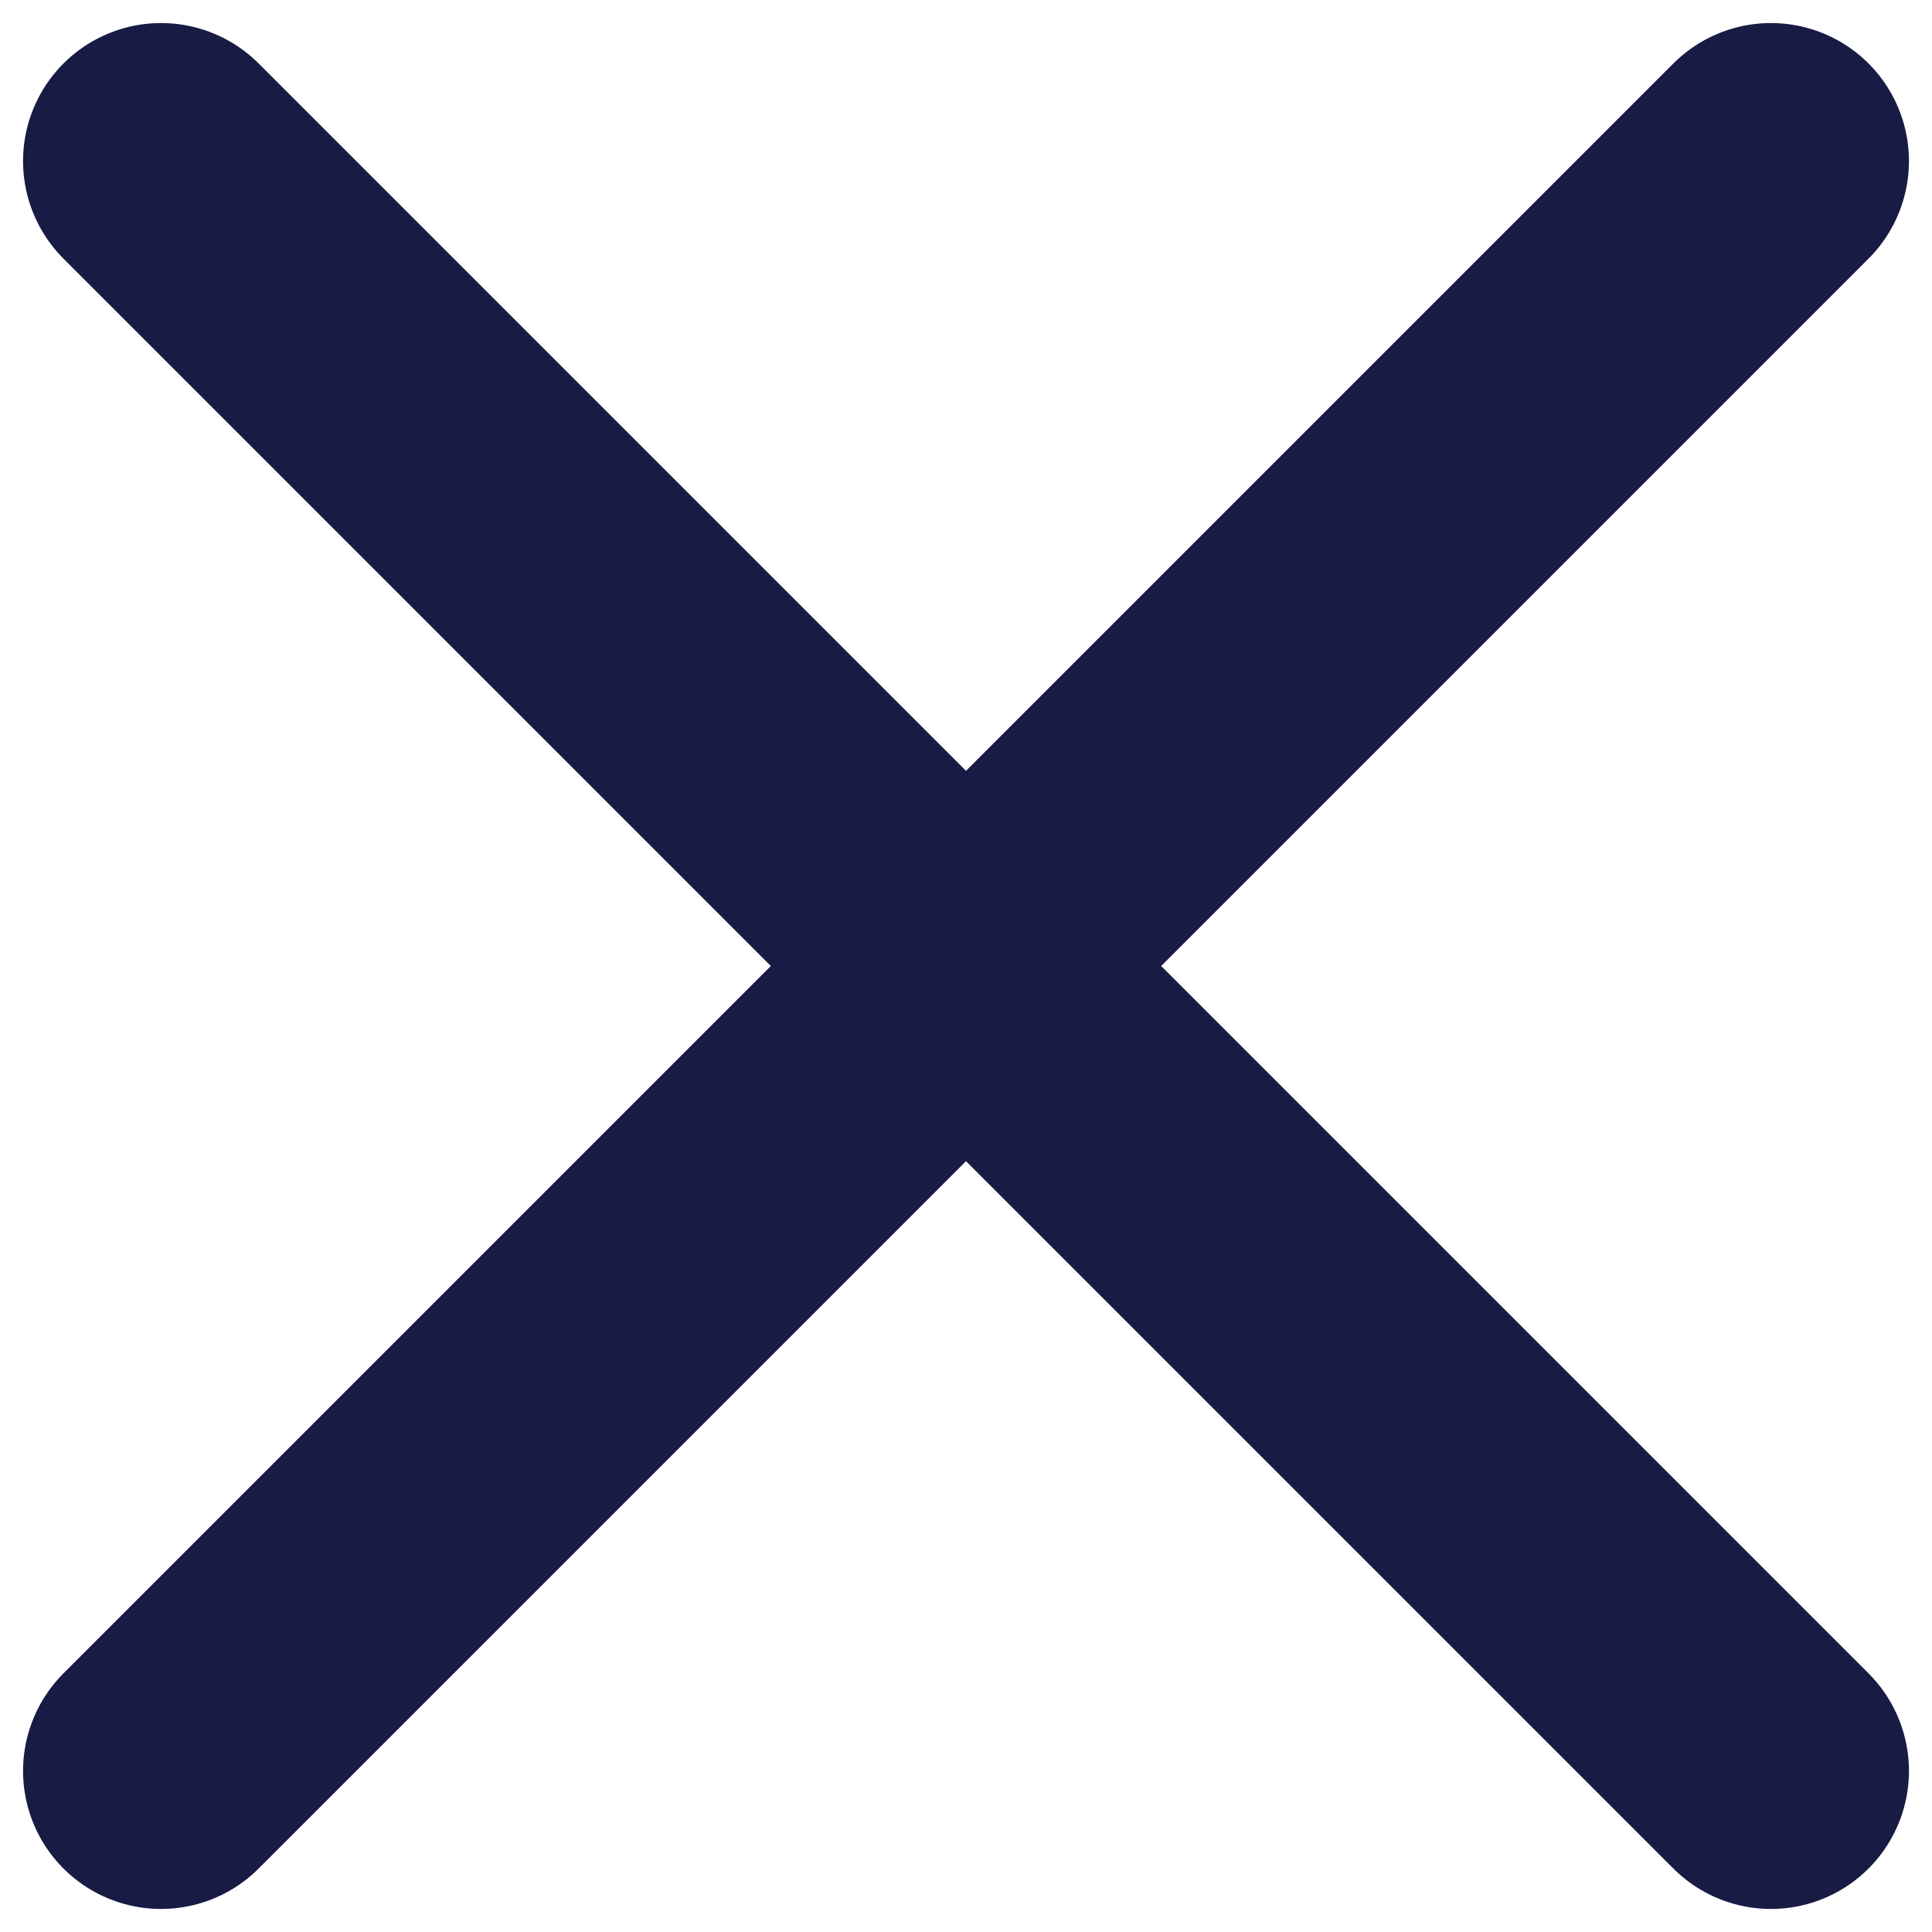
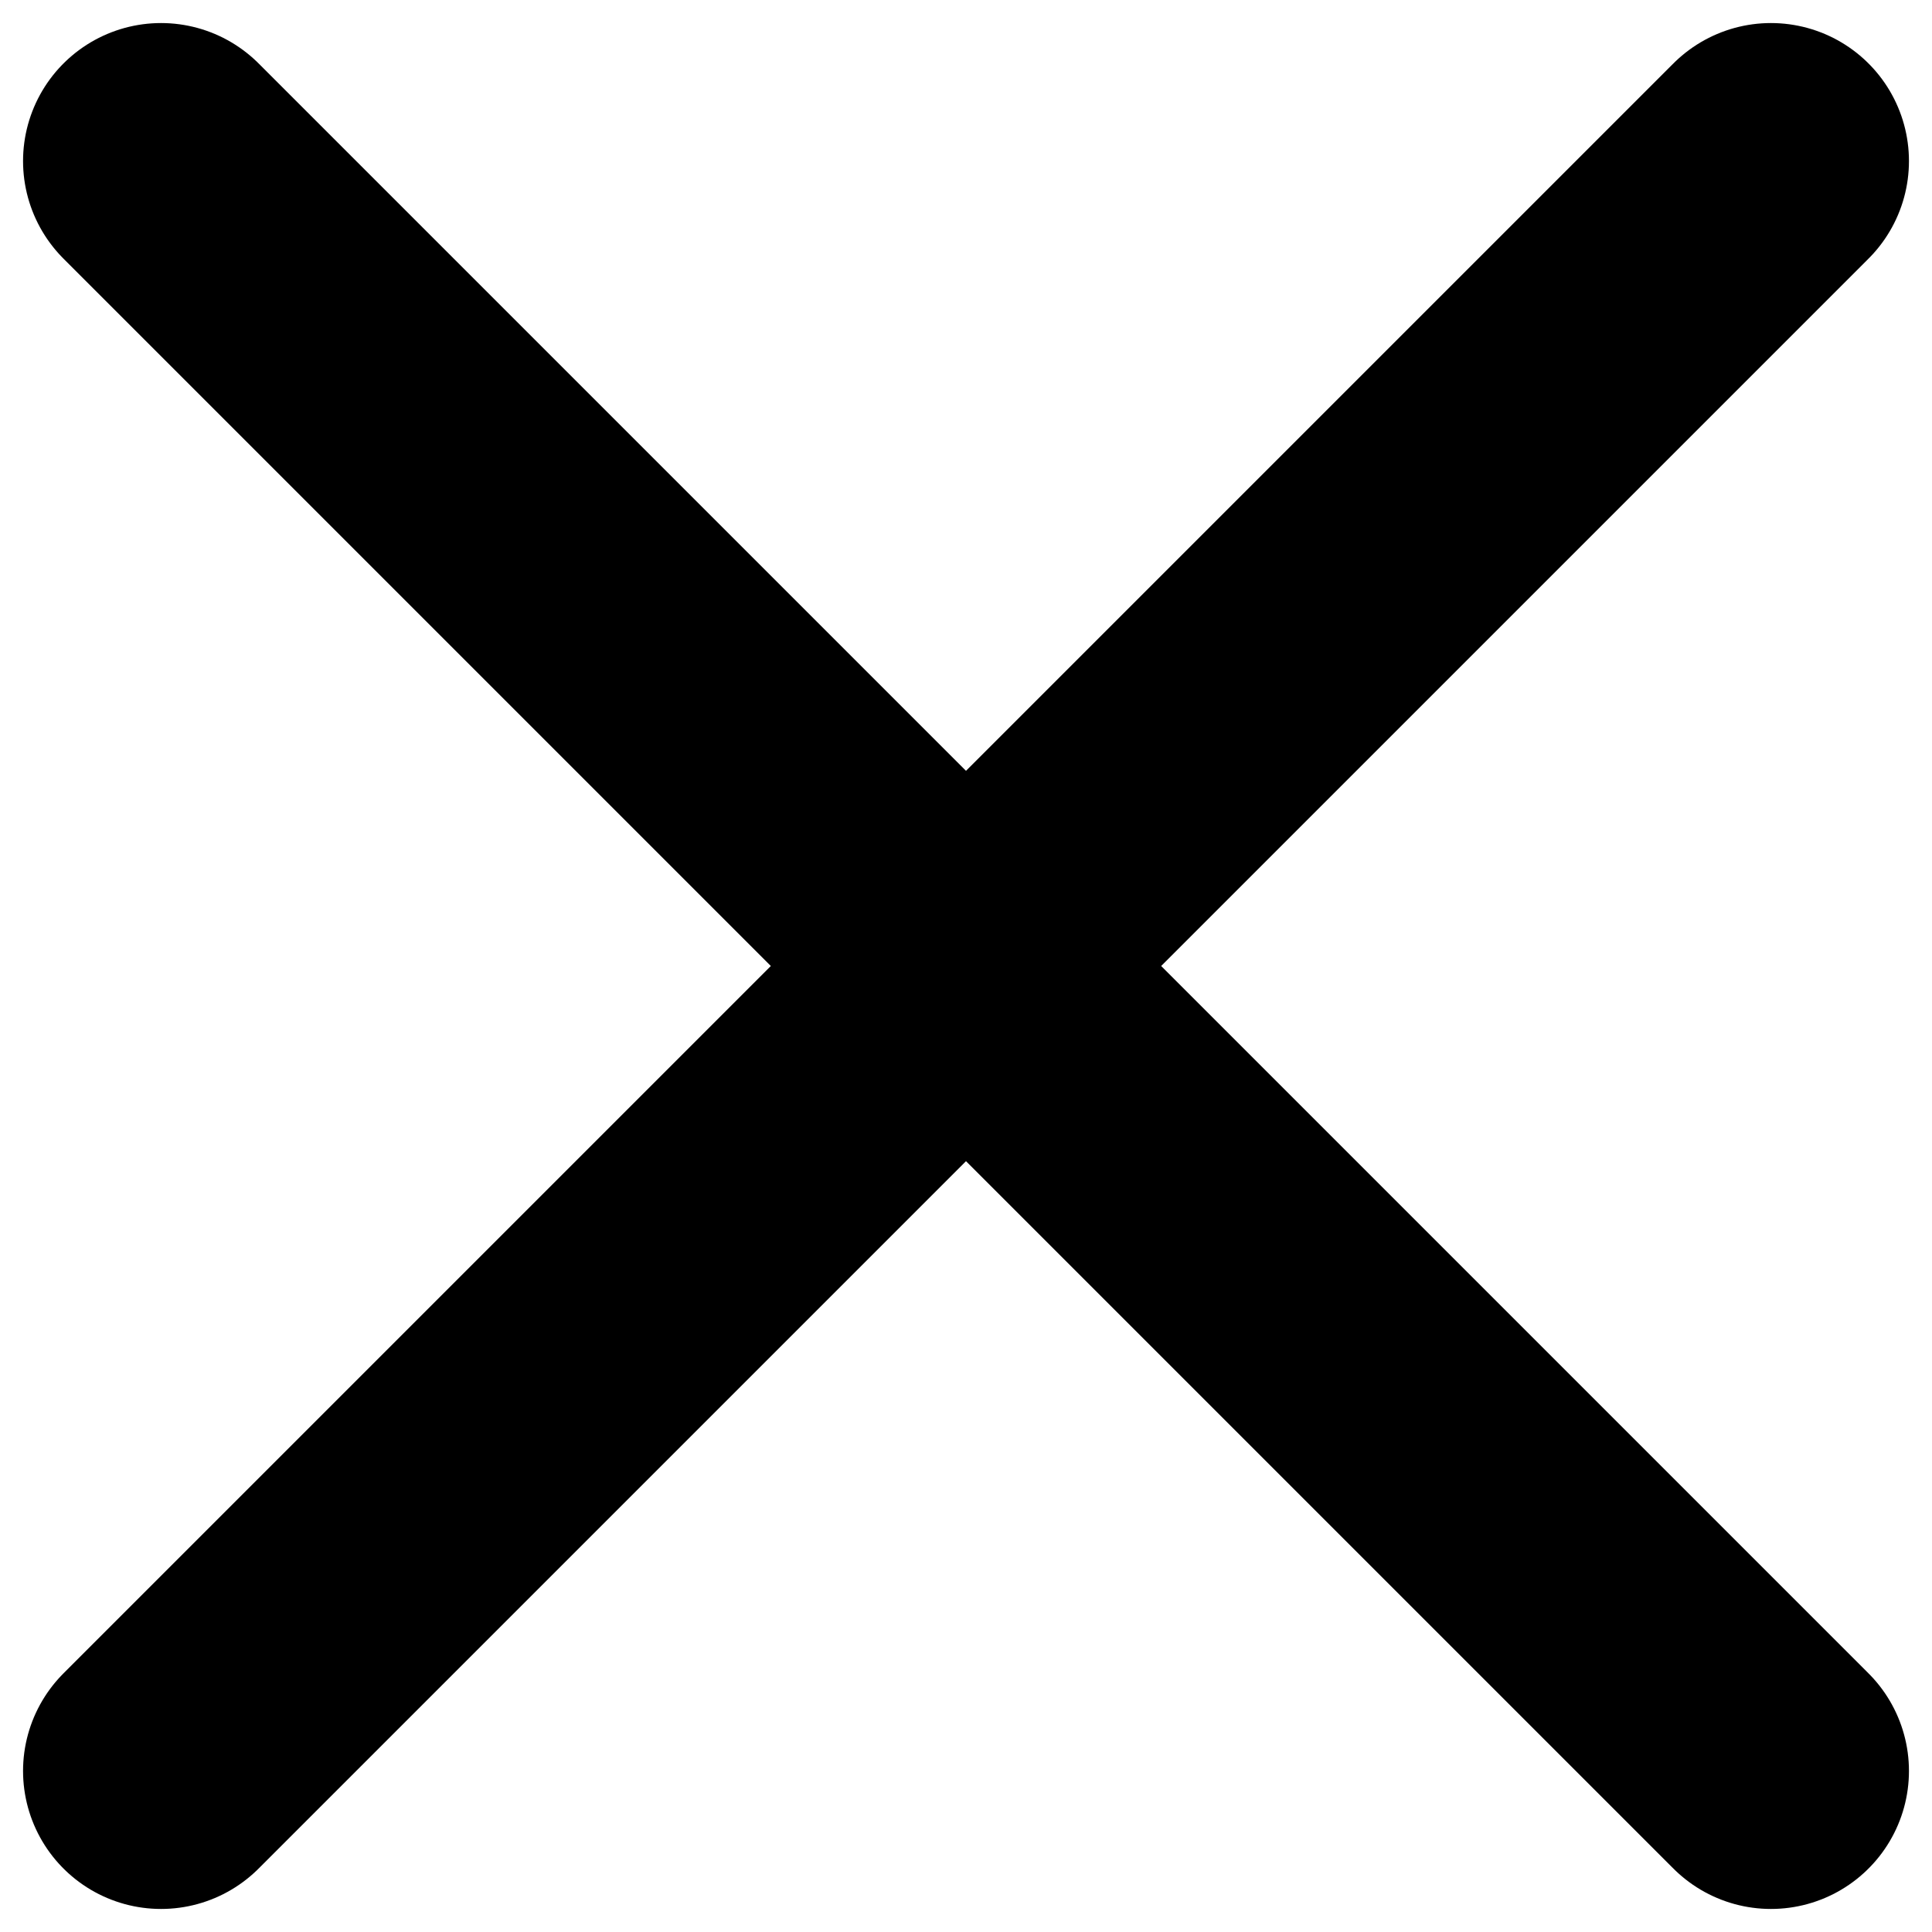
<svg xmlns="http://www.w3.org/2000/svg" width="14" height="14" viewBox="0 0 14 14" fill="none">
-   <path d="M1.167 12.833L12.833 1.167M1.167 1.167L12.833 12.833" stroke="#181B44" stroke-width="2" stroke-linecap="round" stroke-linejoin="round" />
+   <path d="M1.167 12.833L12.833 1.167M1.167 1.167L12.833 12.833" stroke="#000000" stroke-width="2" stroke-linecap="round" stroke-linejoin="round" />
</svg>
